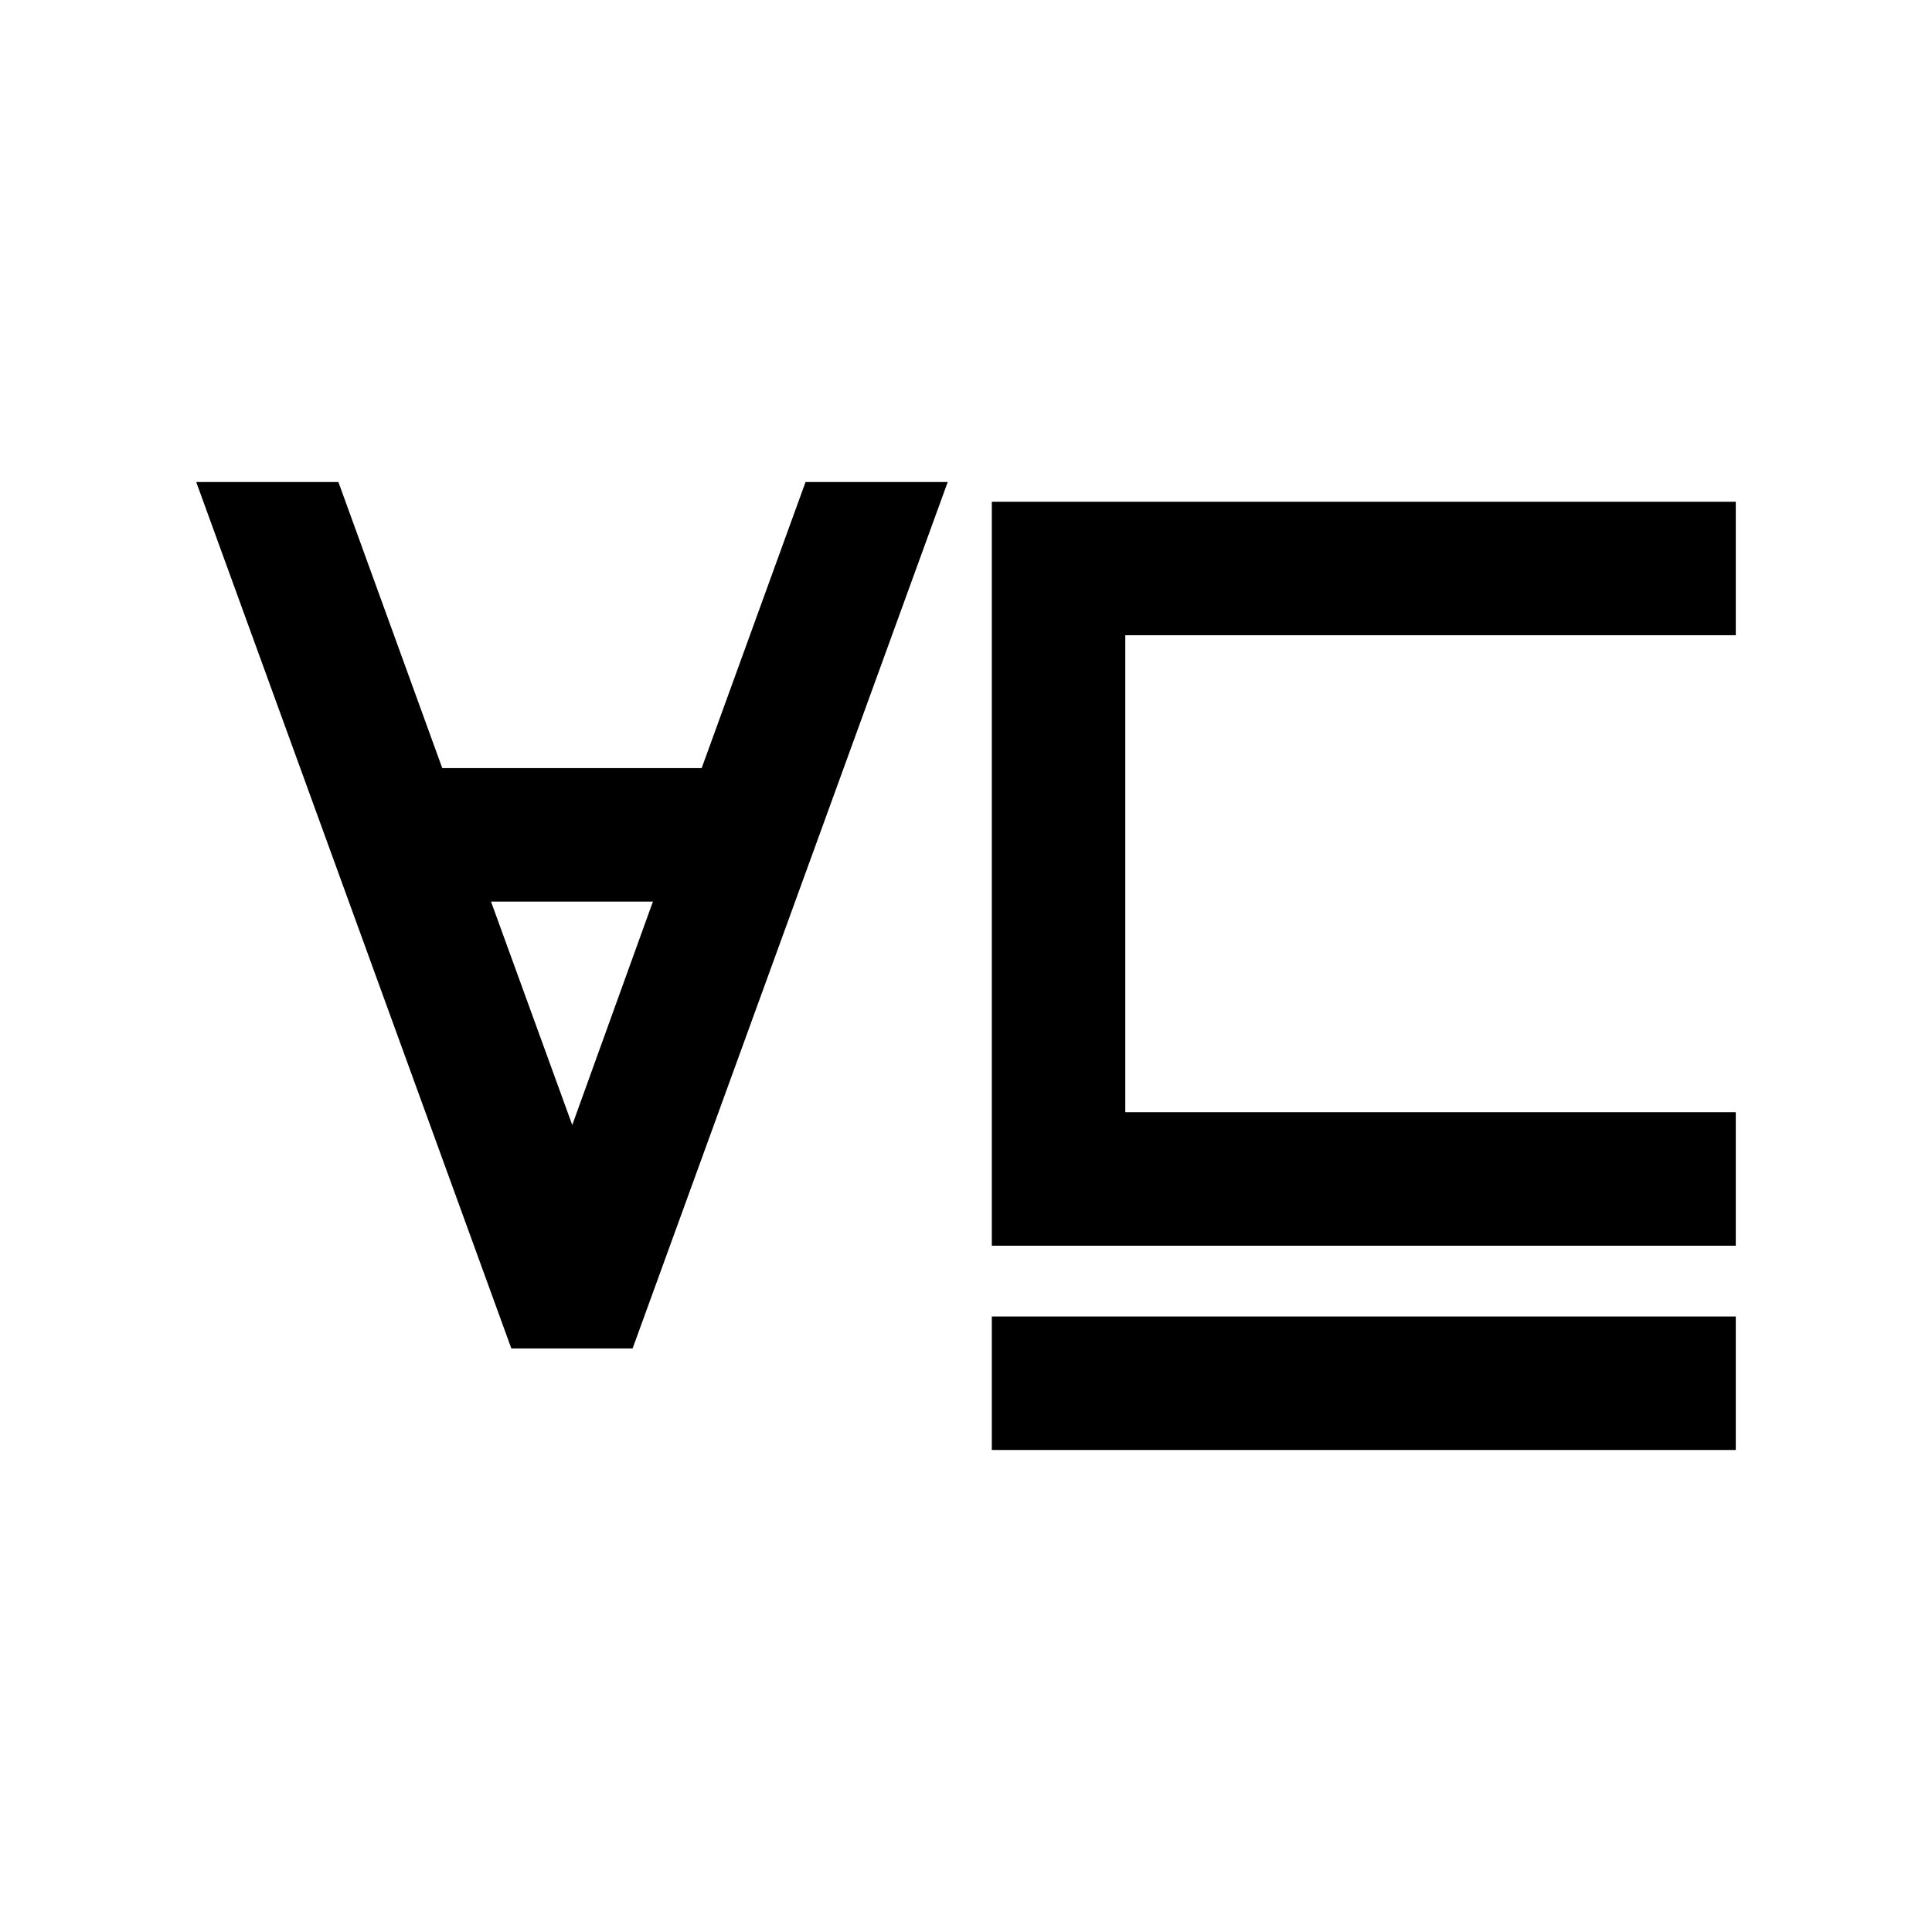
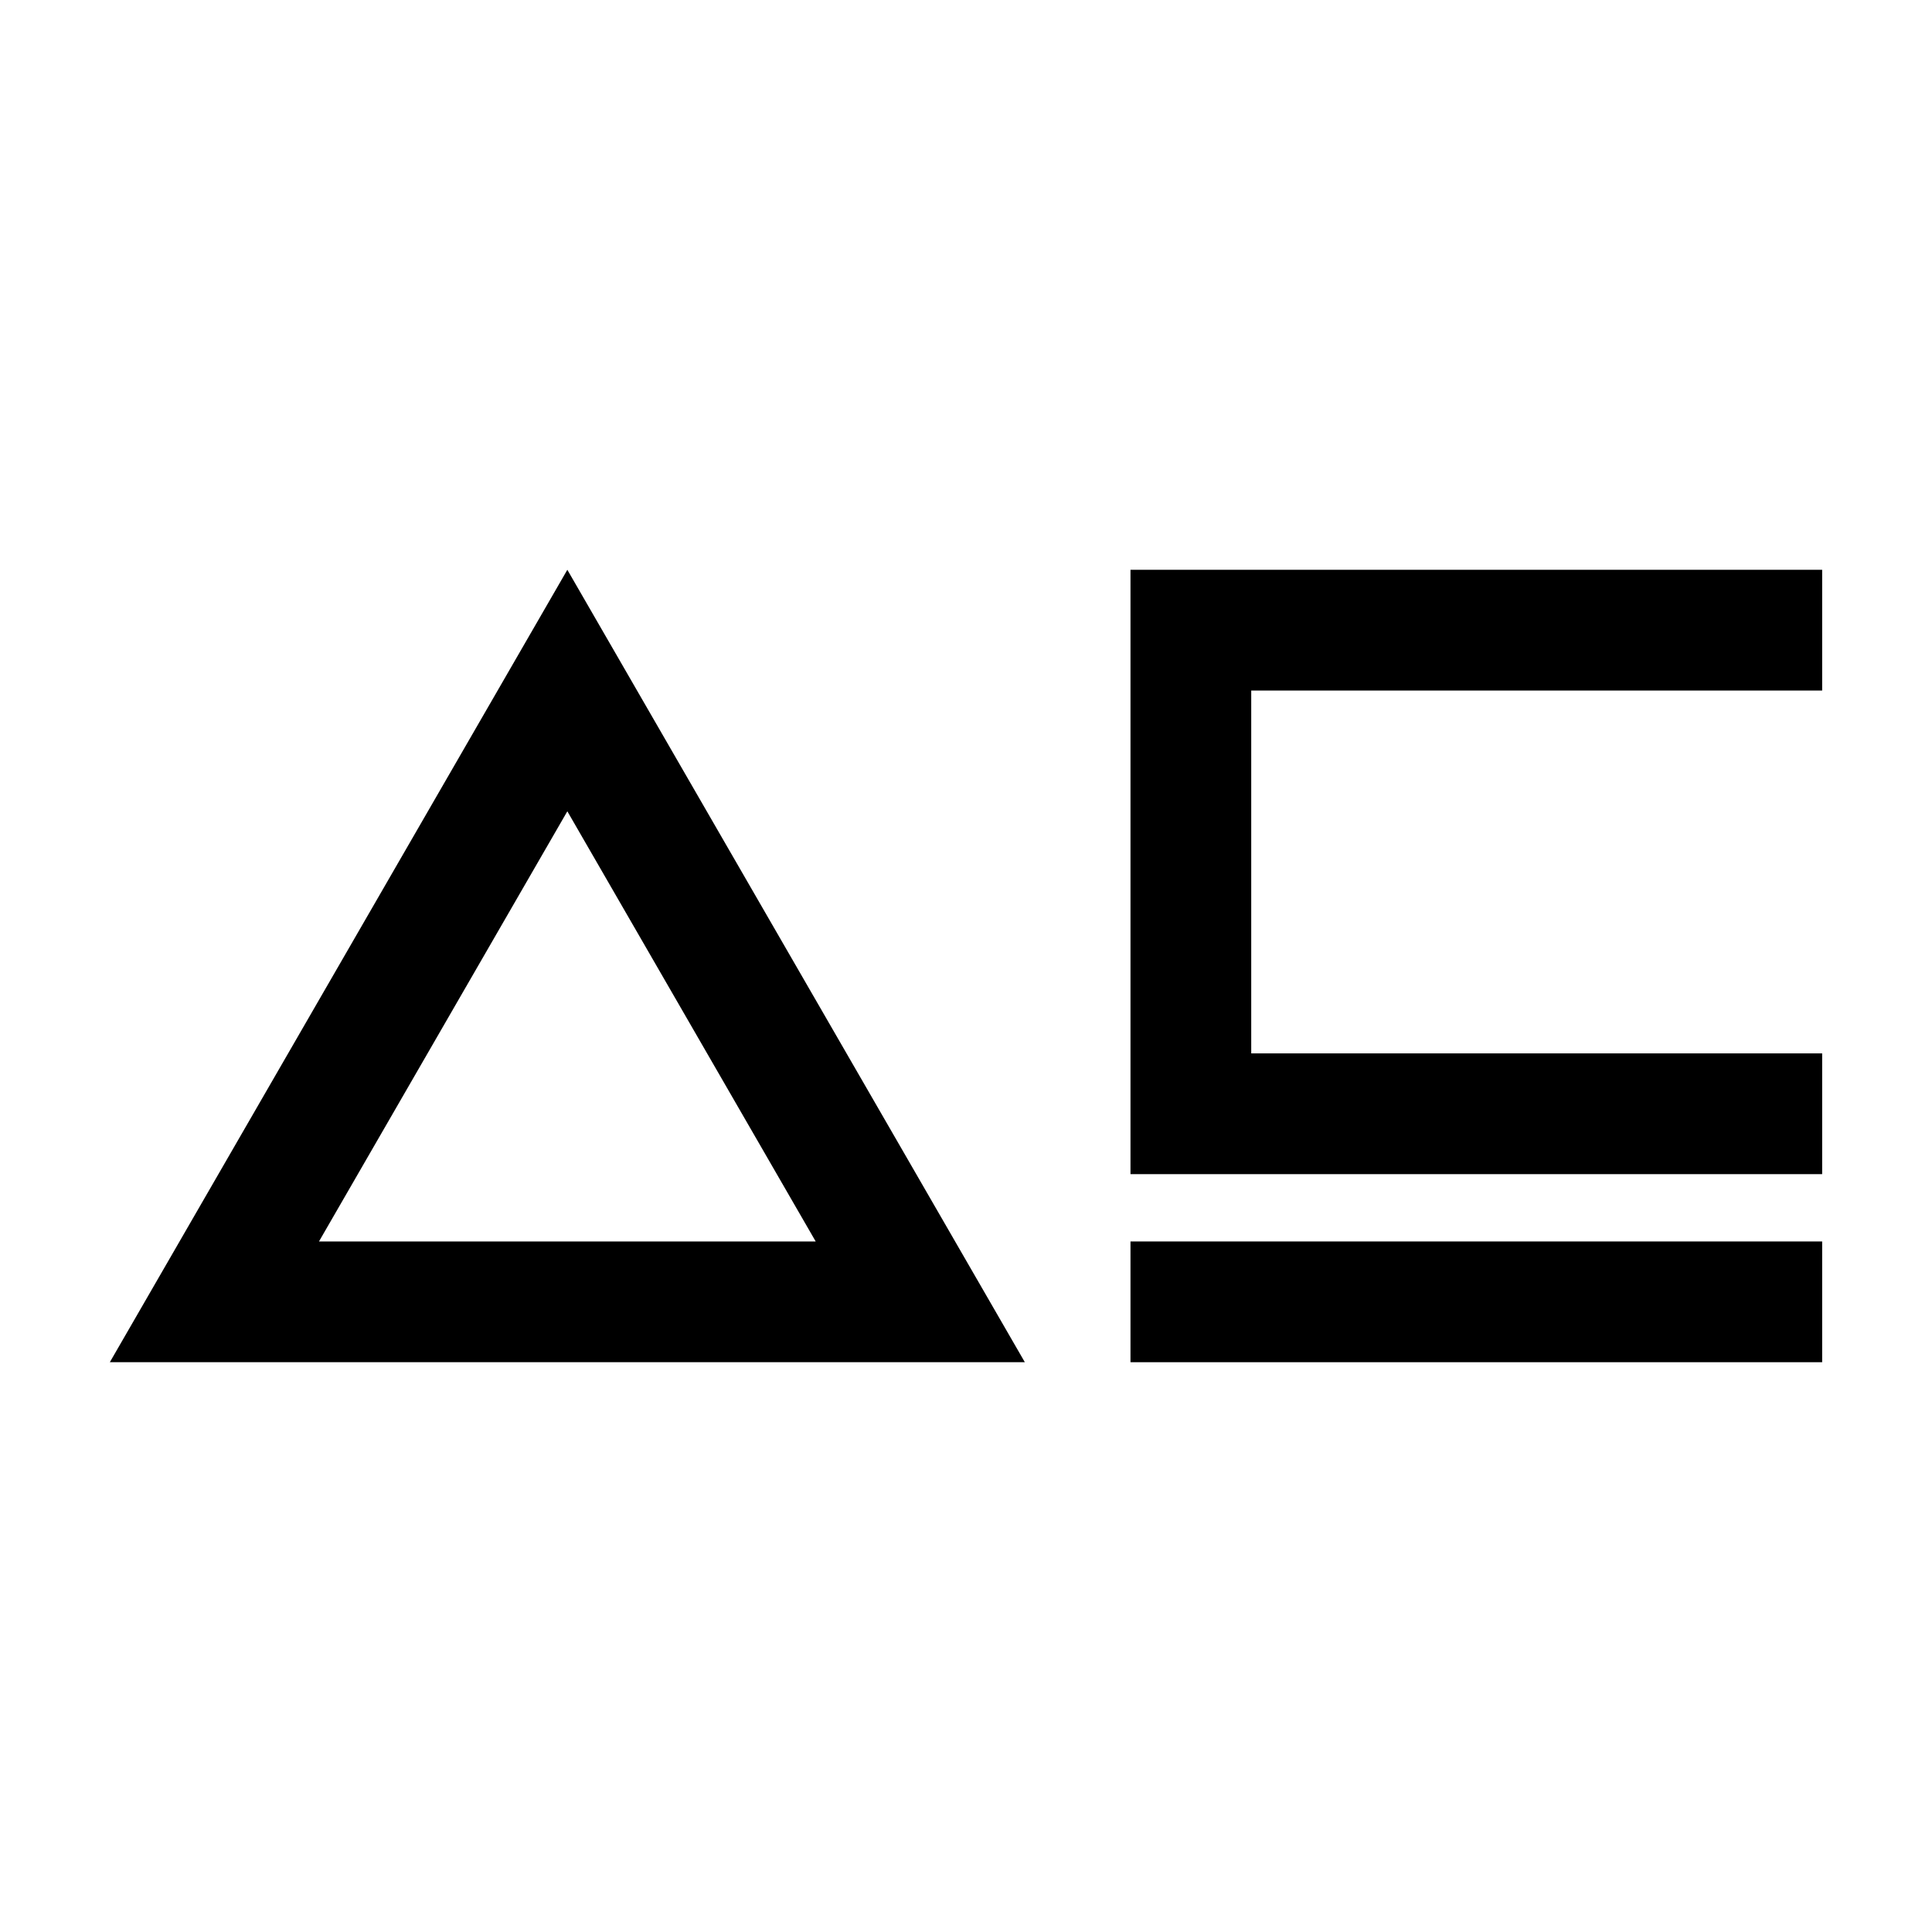
- <svg xmlns="http://www.w3.org/2000/svg" viewBox="0 0 512 512" width="512" height="512">
-   <g transform="translate(50.616,357.346) scale(0.153788,-0.153788)" fill="currentColor">
-     <path d="M880 1000 1059 1493H1304L761 0H552L9 1493H254L433 1000ZM517 770 657 385 796 770Z" />
-     <g transform="translate(1163,0)">
-       <path d="M217 55H1499V-175H217ZM1499 177H217V1459H1499V1229H447V407H1499Z" />
-     </g>
+ <svg xmlns="http://www.w3.org/2000/svg" viewBox="0 0 512 512">
+   <g fill="none" stroke="currentColor" stroke-width="32" stroke-linejoin="miter" stroke-linecap="square" stroke-miterlimit="6">
+     <polygon points="56.82,345.00 243.88,345.00 150.35,183.00" />
+     <polyline points="466.89,167.00 315.59,167.00 315.59,295.16 466.89,295.16" />
+     <line x1="315.59" y1="345.00" x2="466.89" y2="345.00" />
  </g>
</svg>
